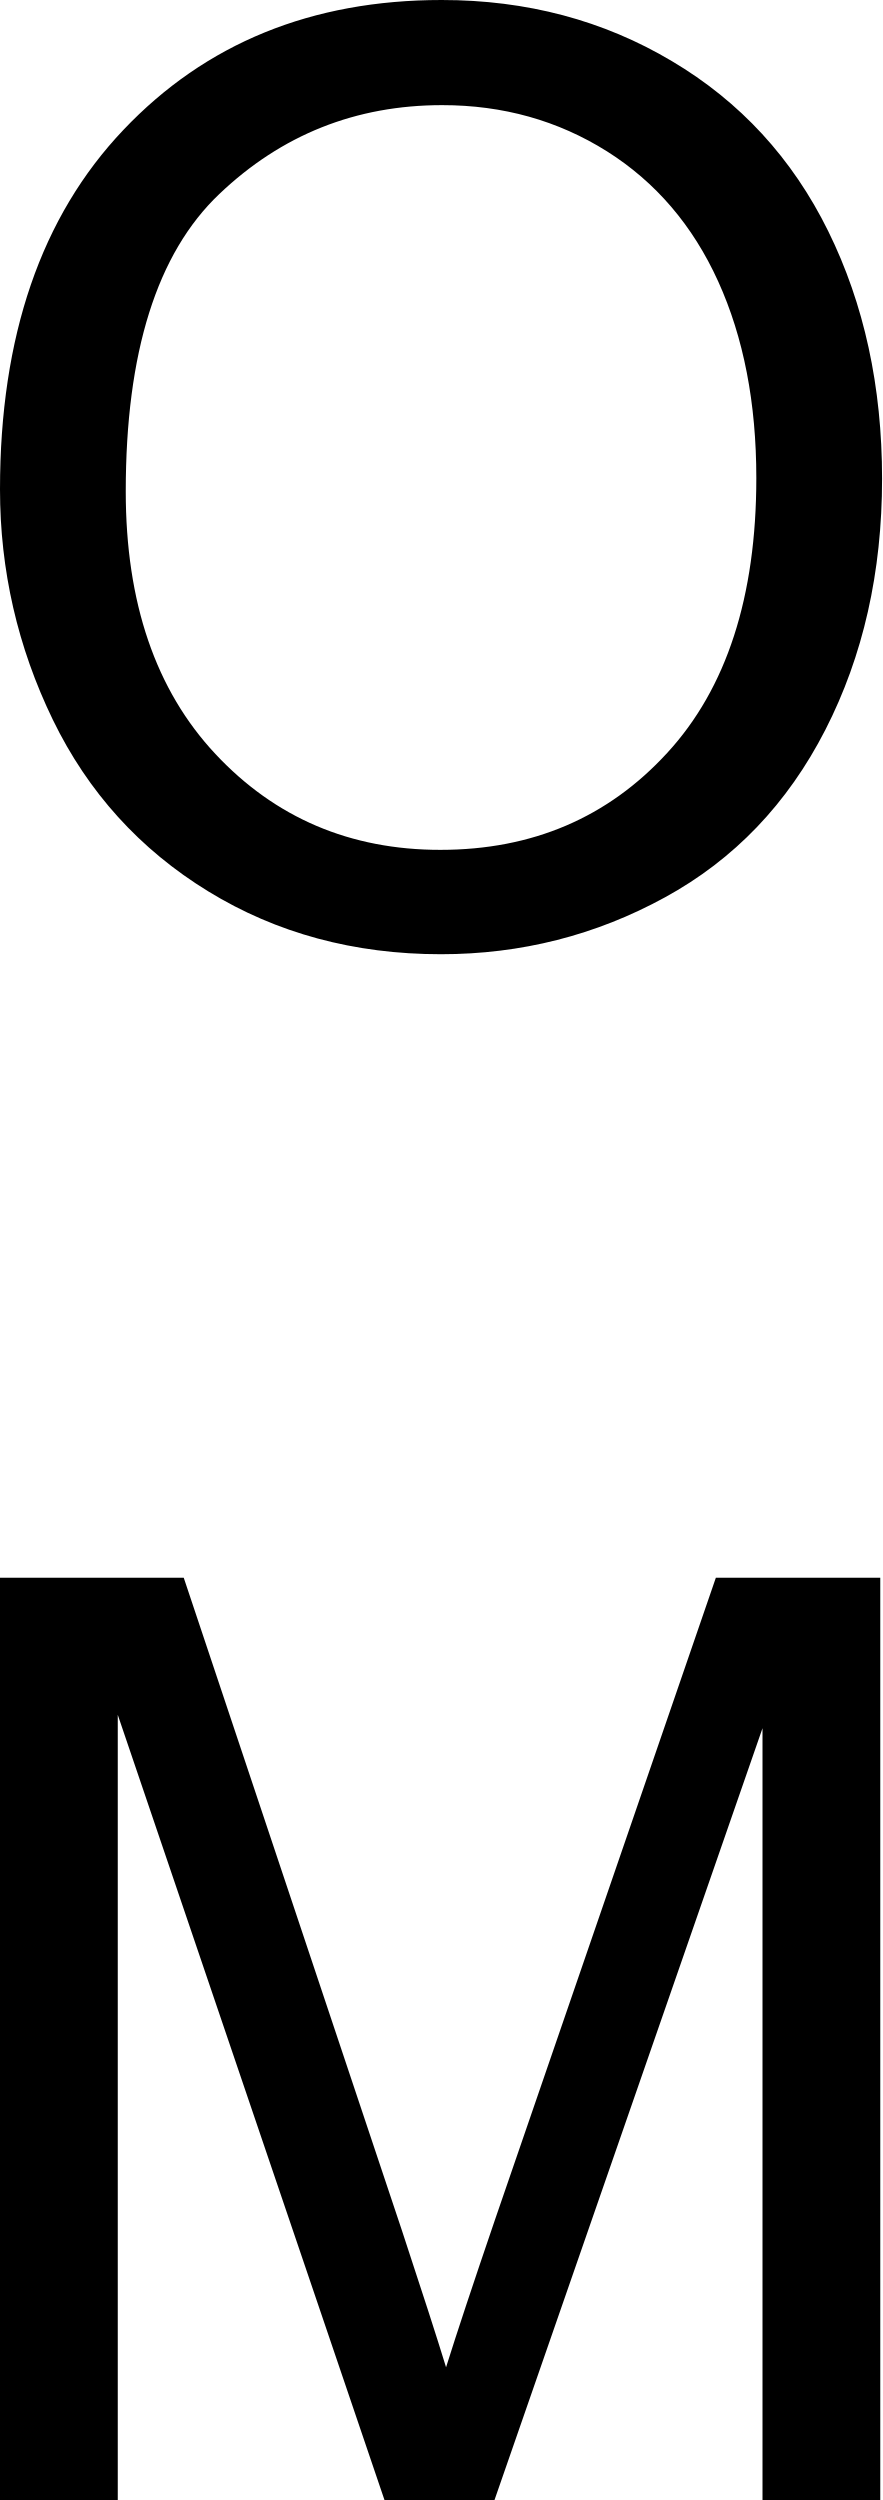
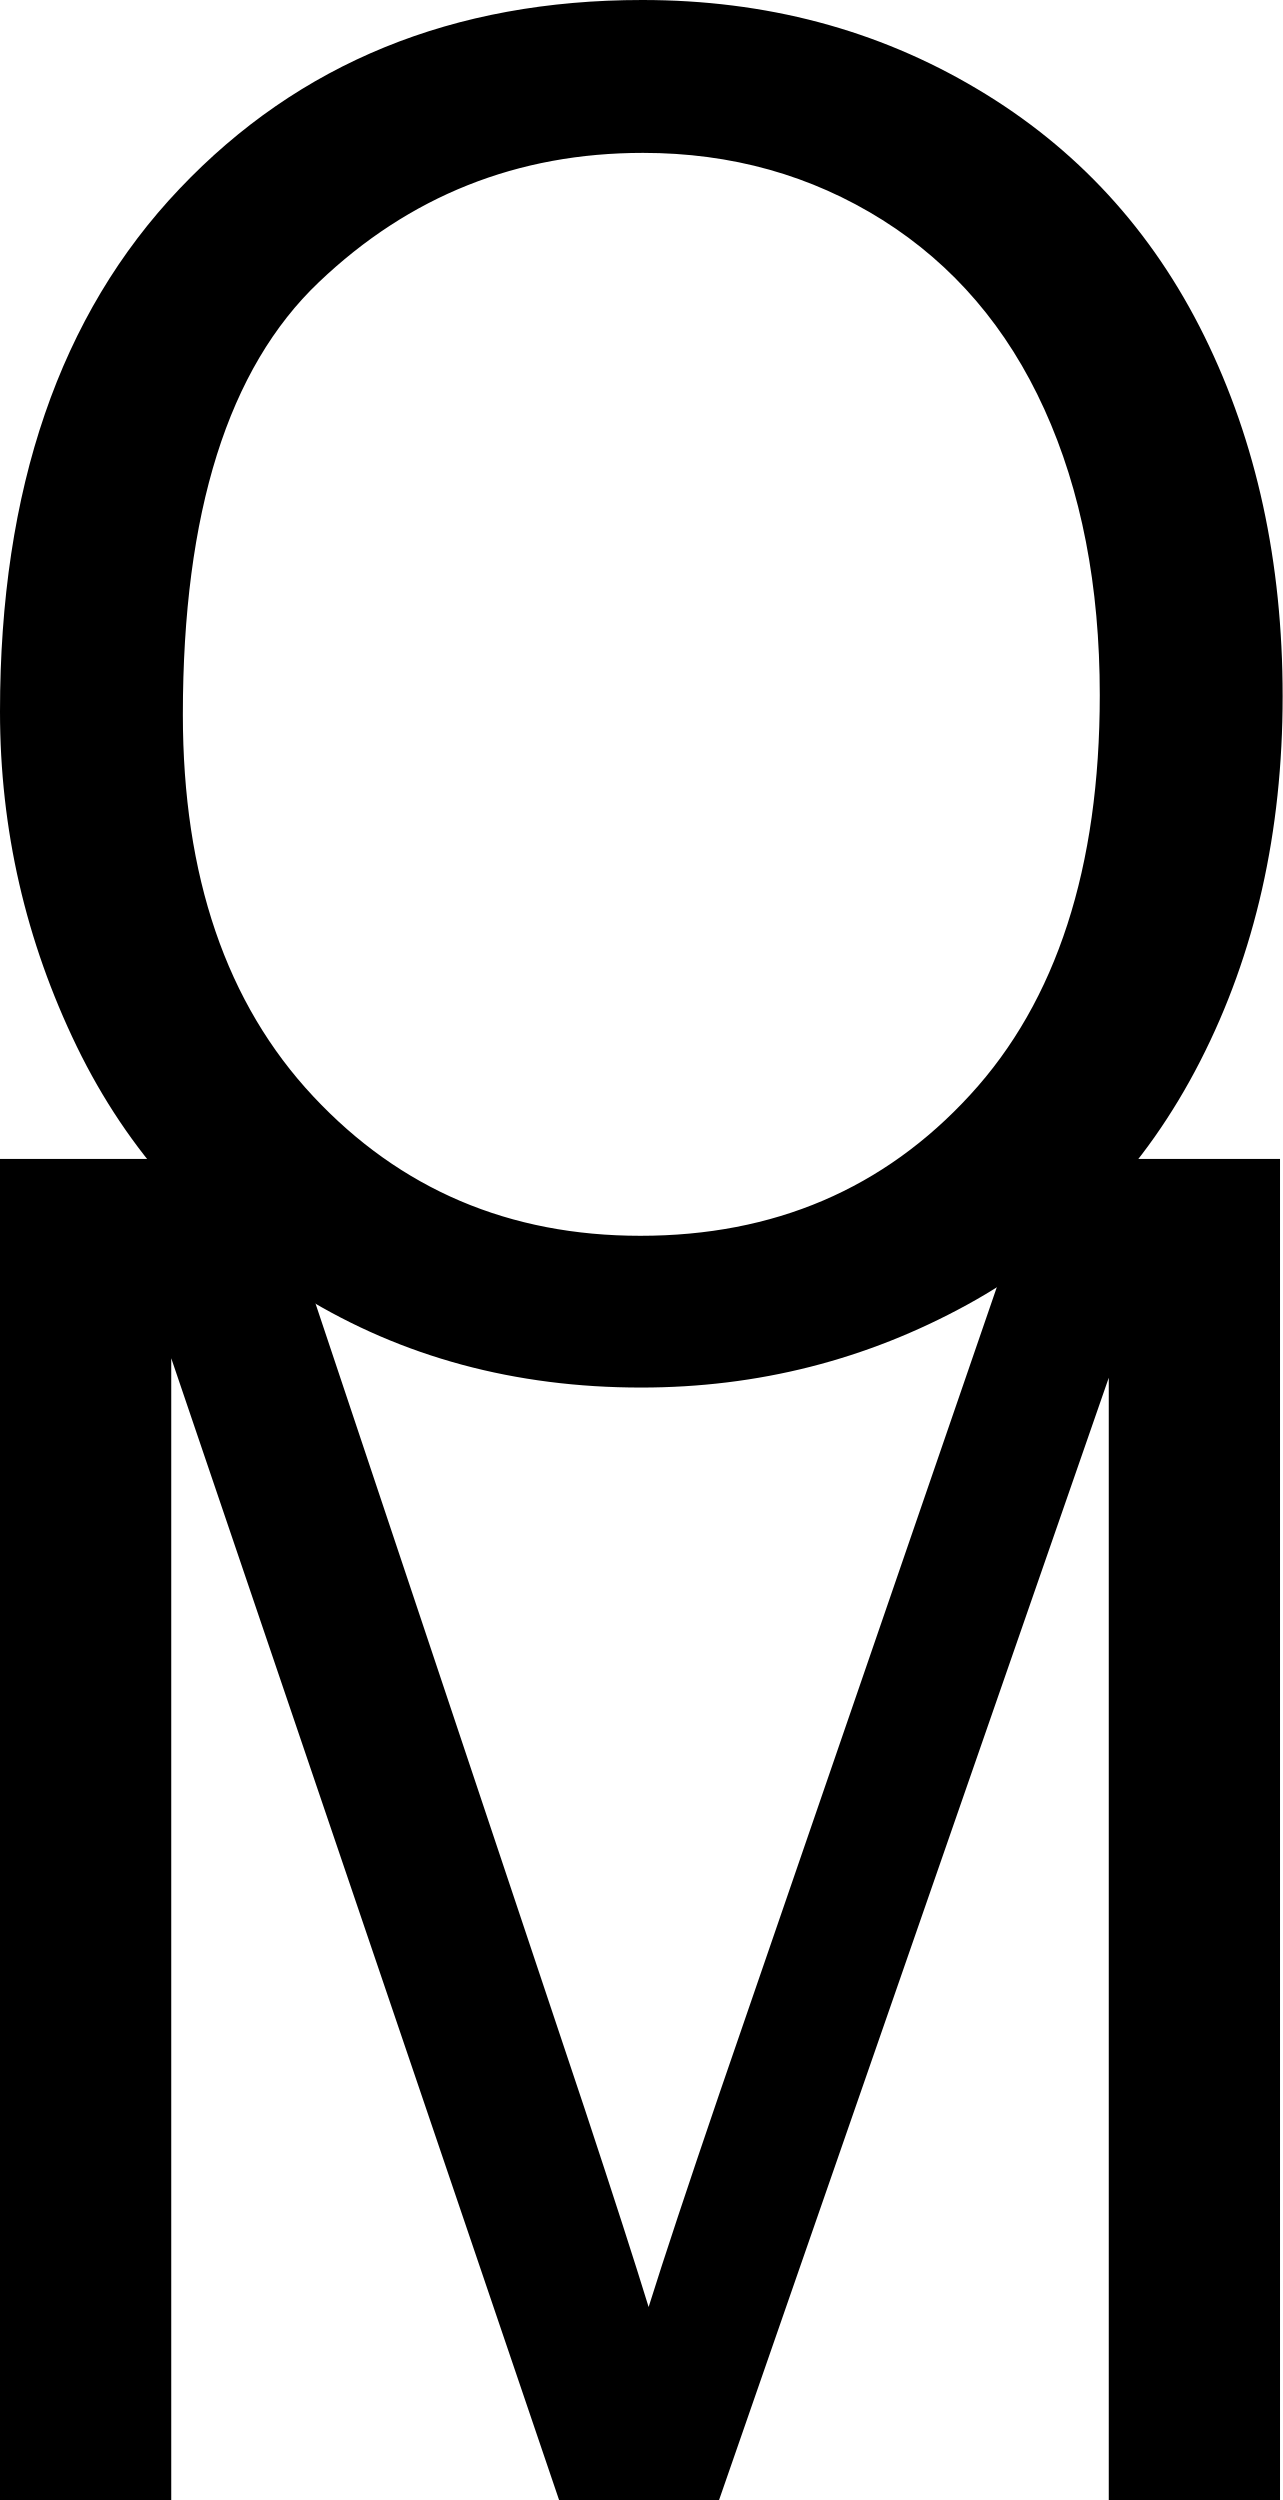
- <svg xmlns="http://www.w3.org/2000/svg" viewBox="0 8.84 34.23 97.016" data-asc="0.9052734375" width="34.23" height="97.016">
+ <svg xmlns="http://www.w3.org/2000/svg" viewBox="0 8.84 34.23 66.718" data-asc="0.9052734375" width="34.23" height="66.718">
  <defs />
  <g fill="#000000">
    <g transform="translate(0, 0)">
      <path d="M0 27.83Q0 18.92 4.79 13.88Q9.57 8.84 17.14 8.84Q22.09 8.84 26.07 11.21Q30.05 13.57 32.14 17.81Q34.23 22.05 34.23 27.42Q34.23 32.86 32.03 37.16Q29.83 41.46 25.81 43.66Q21.78 45.87 17.11 45.87Q12.06 45.87 8.08 43.43Q4.10 40.99 2.05 36.77Q0 32.54 0 27.83M4.88 27.91Q4.88 34.38 8.36 38.10Q11.84 41.82 17.09 41.82Q22.44 41.82 25.89 38.06Q29.35 34.30 29.35 27.39Q29.35 23.02 27.87 19.76Q26.39 16.50 23.55 14.71Q20.70 12.92 17.16 12.92Q12.13 12.92 8.51 16.37Q4.88 19.82 4.88 27.91Z" />
    </g>
-     <g transform="translate(0, 60.5957)">
+     <g transform="translate(0, 30.29785)">
      <path d="M0 45.26L0 9.47L7.13 9.47L15.60 34.81Q16.77 38.35 17.31 40.11Q17.92 38.16 19.21 34.38L27.78 9.47L34.16 9.47L34.16 45.26L29.59 45.26L29.59 15.31L19.19 45.26L14.92 45.26L4.57 14.79L4.57 45.26L0 45.26Z" />
    </g>
  </g>
</svg>
